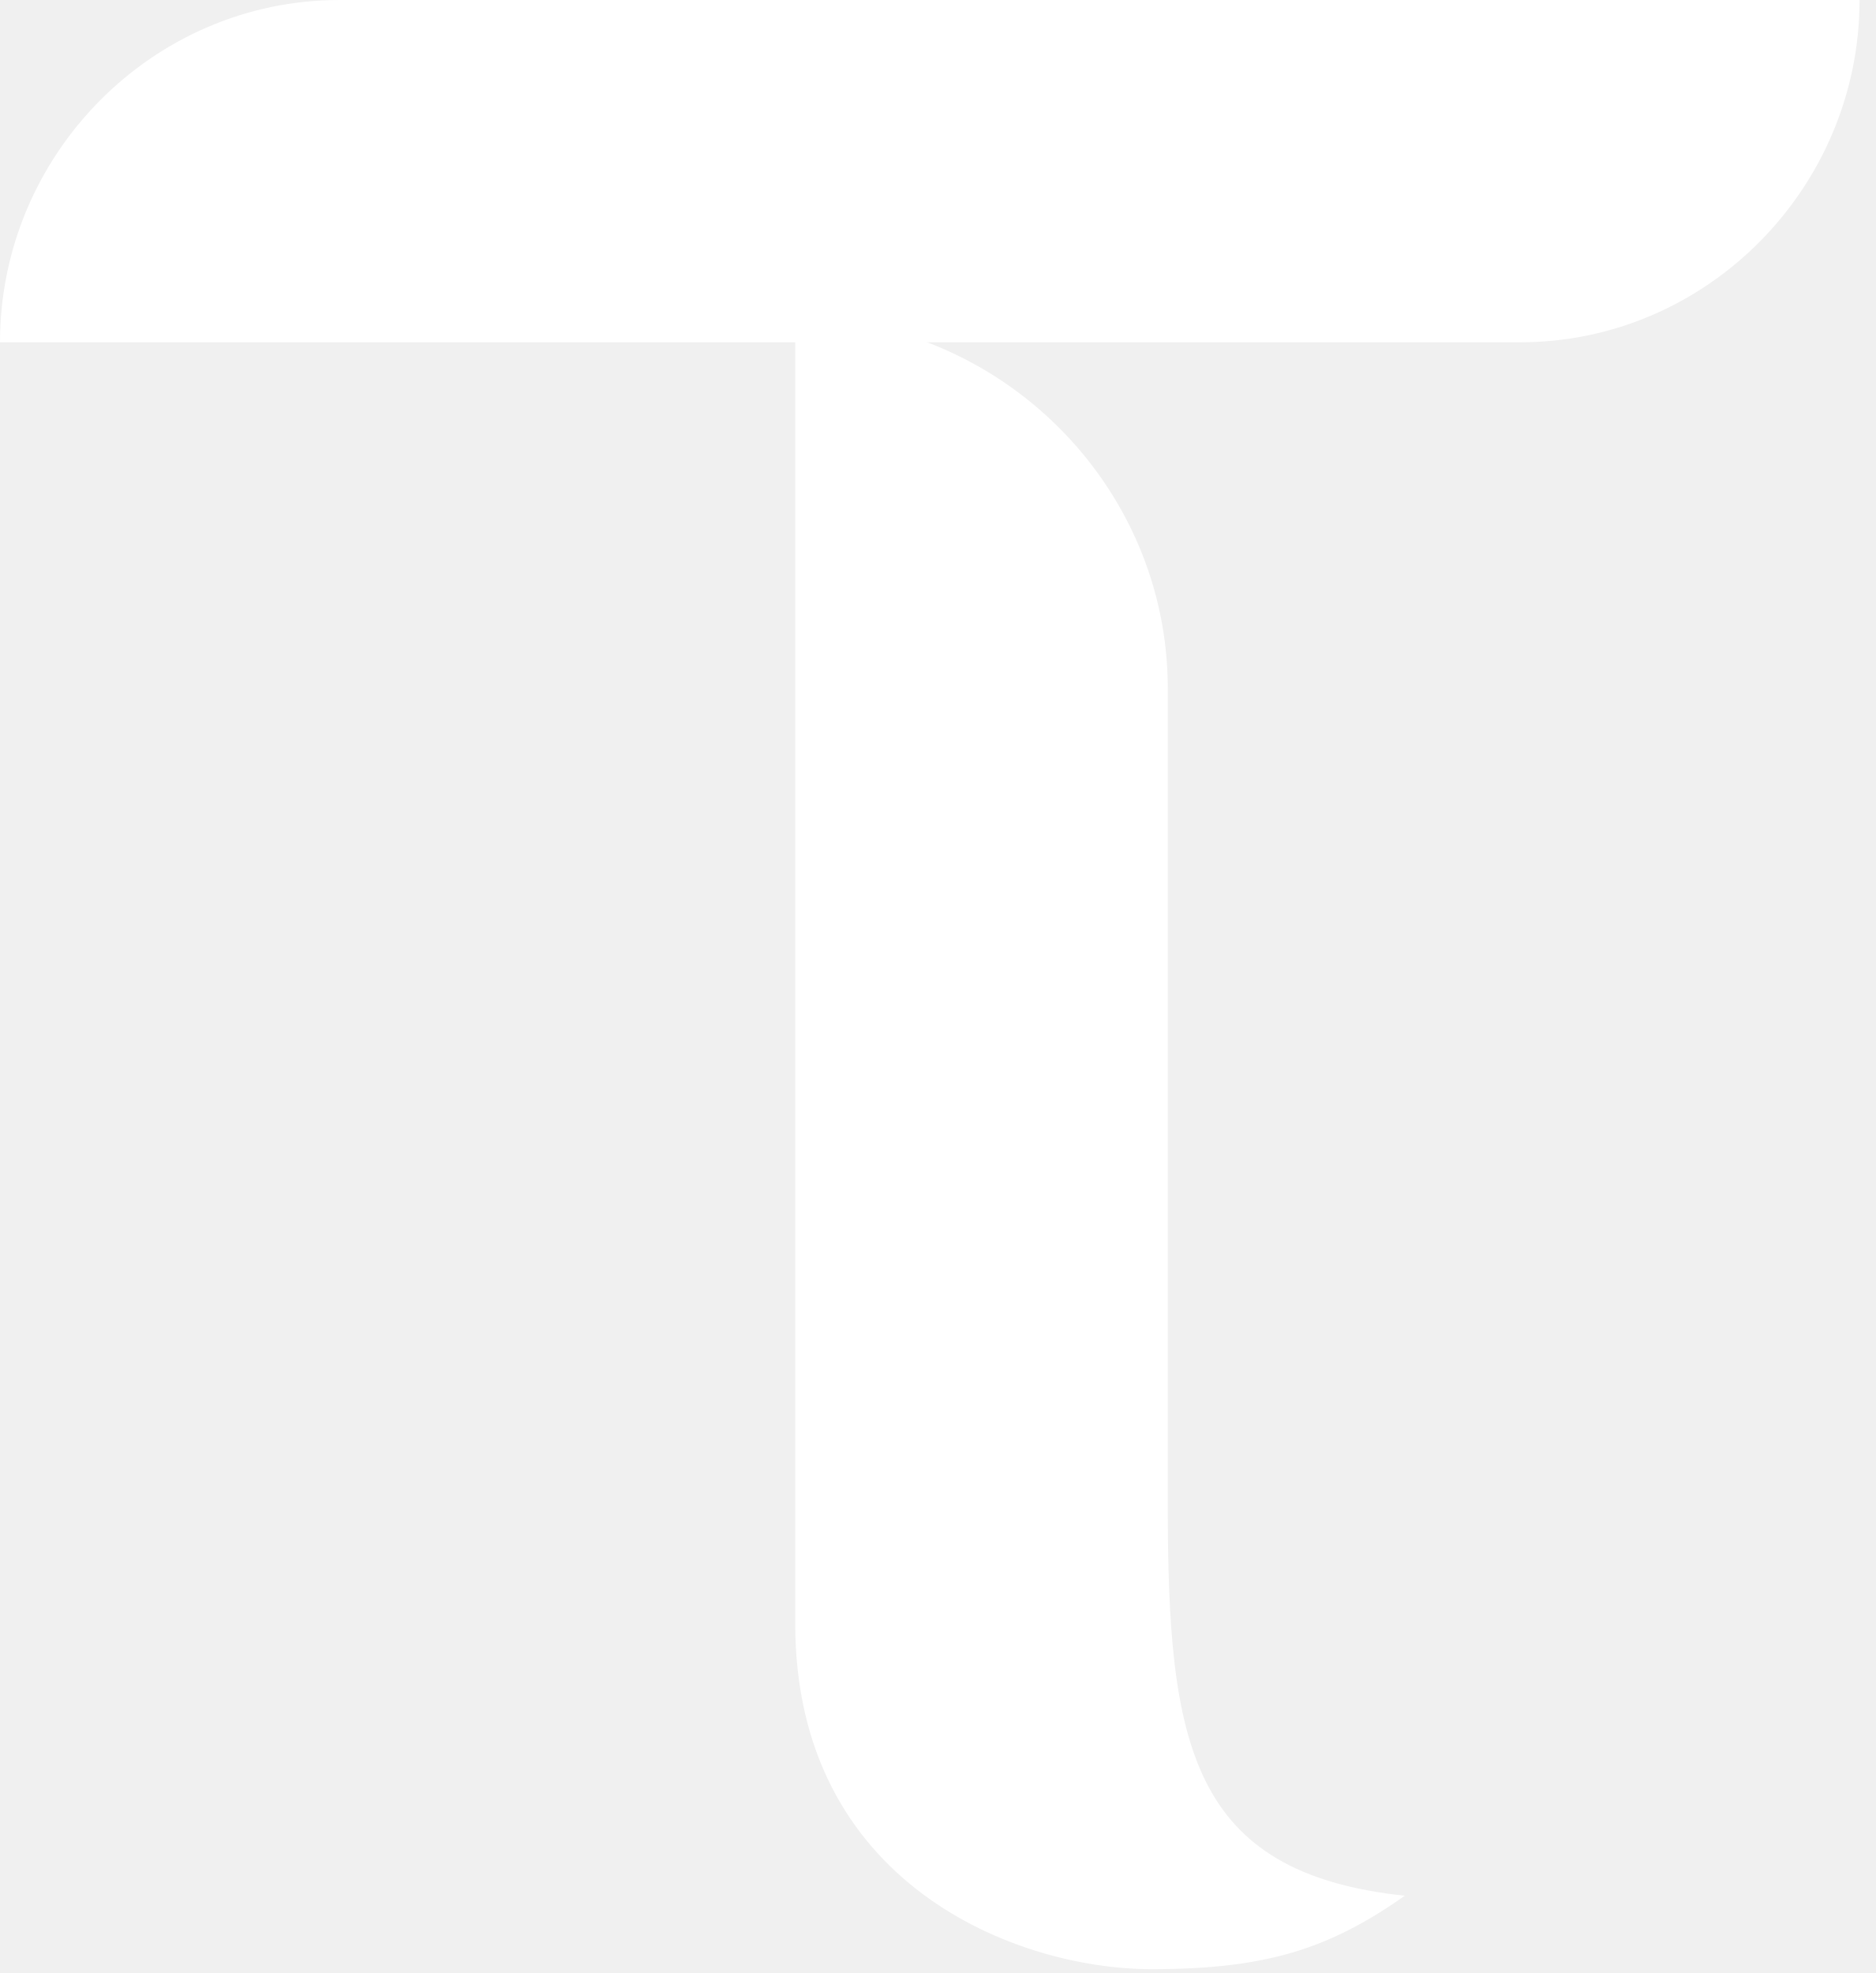
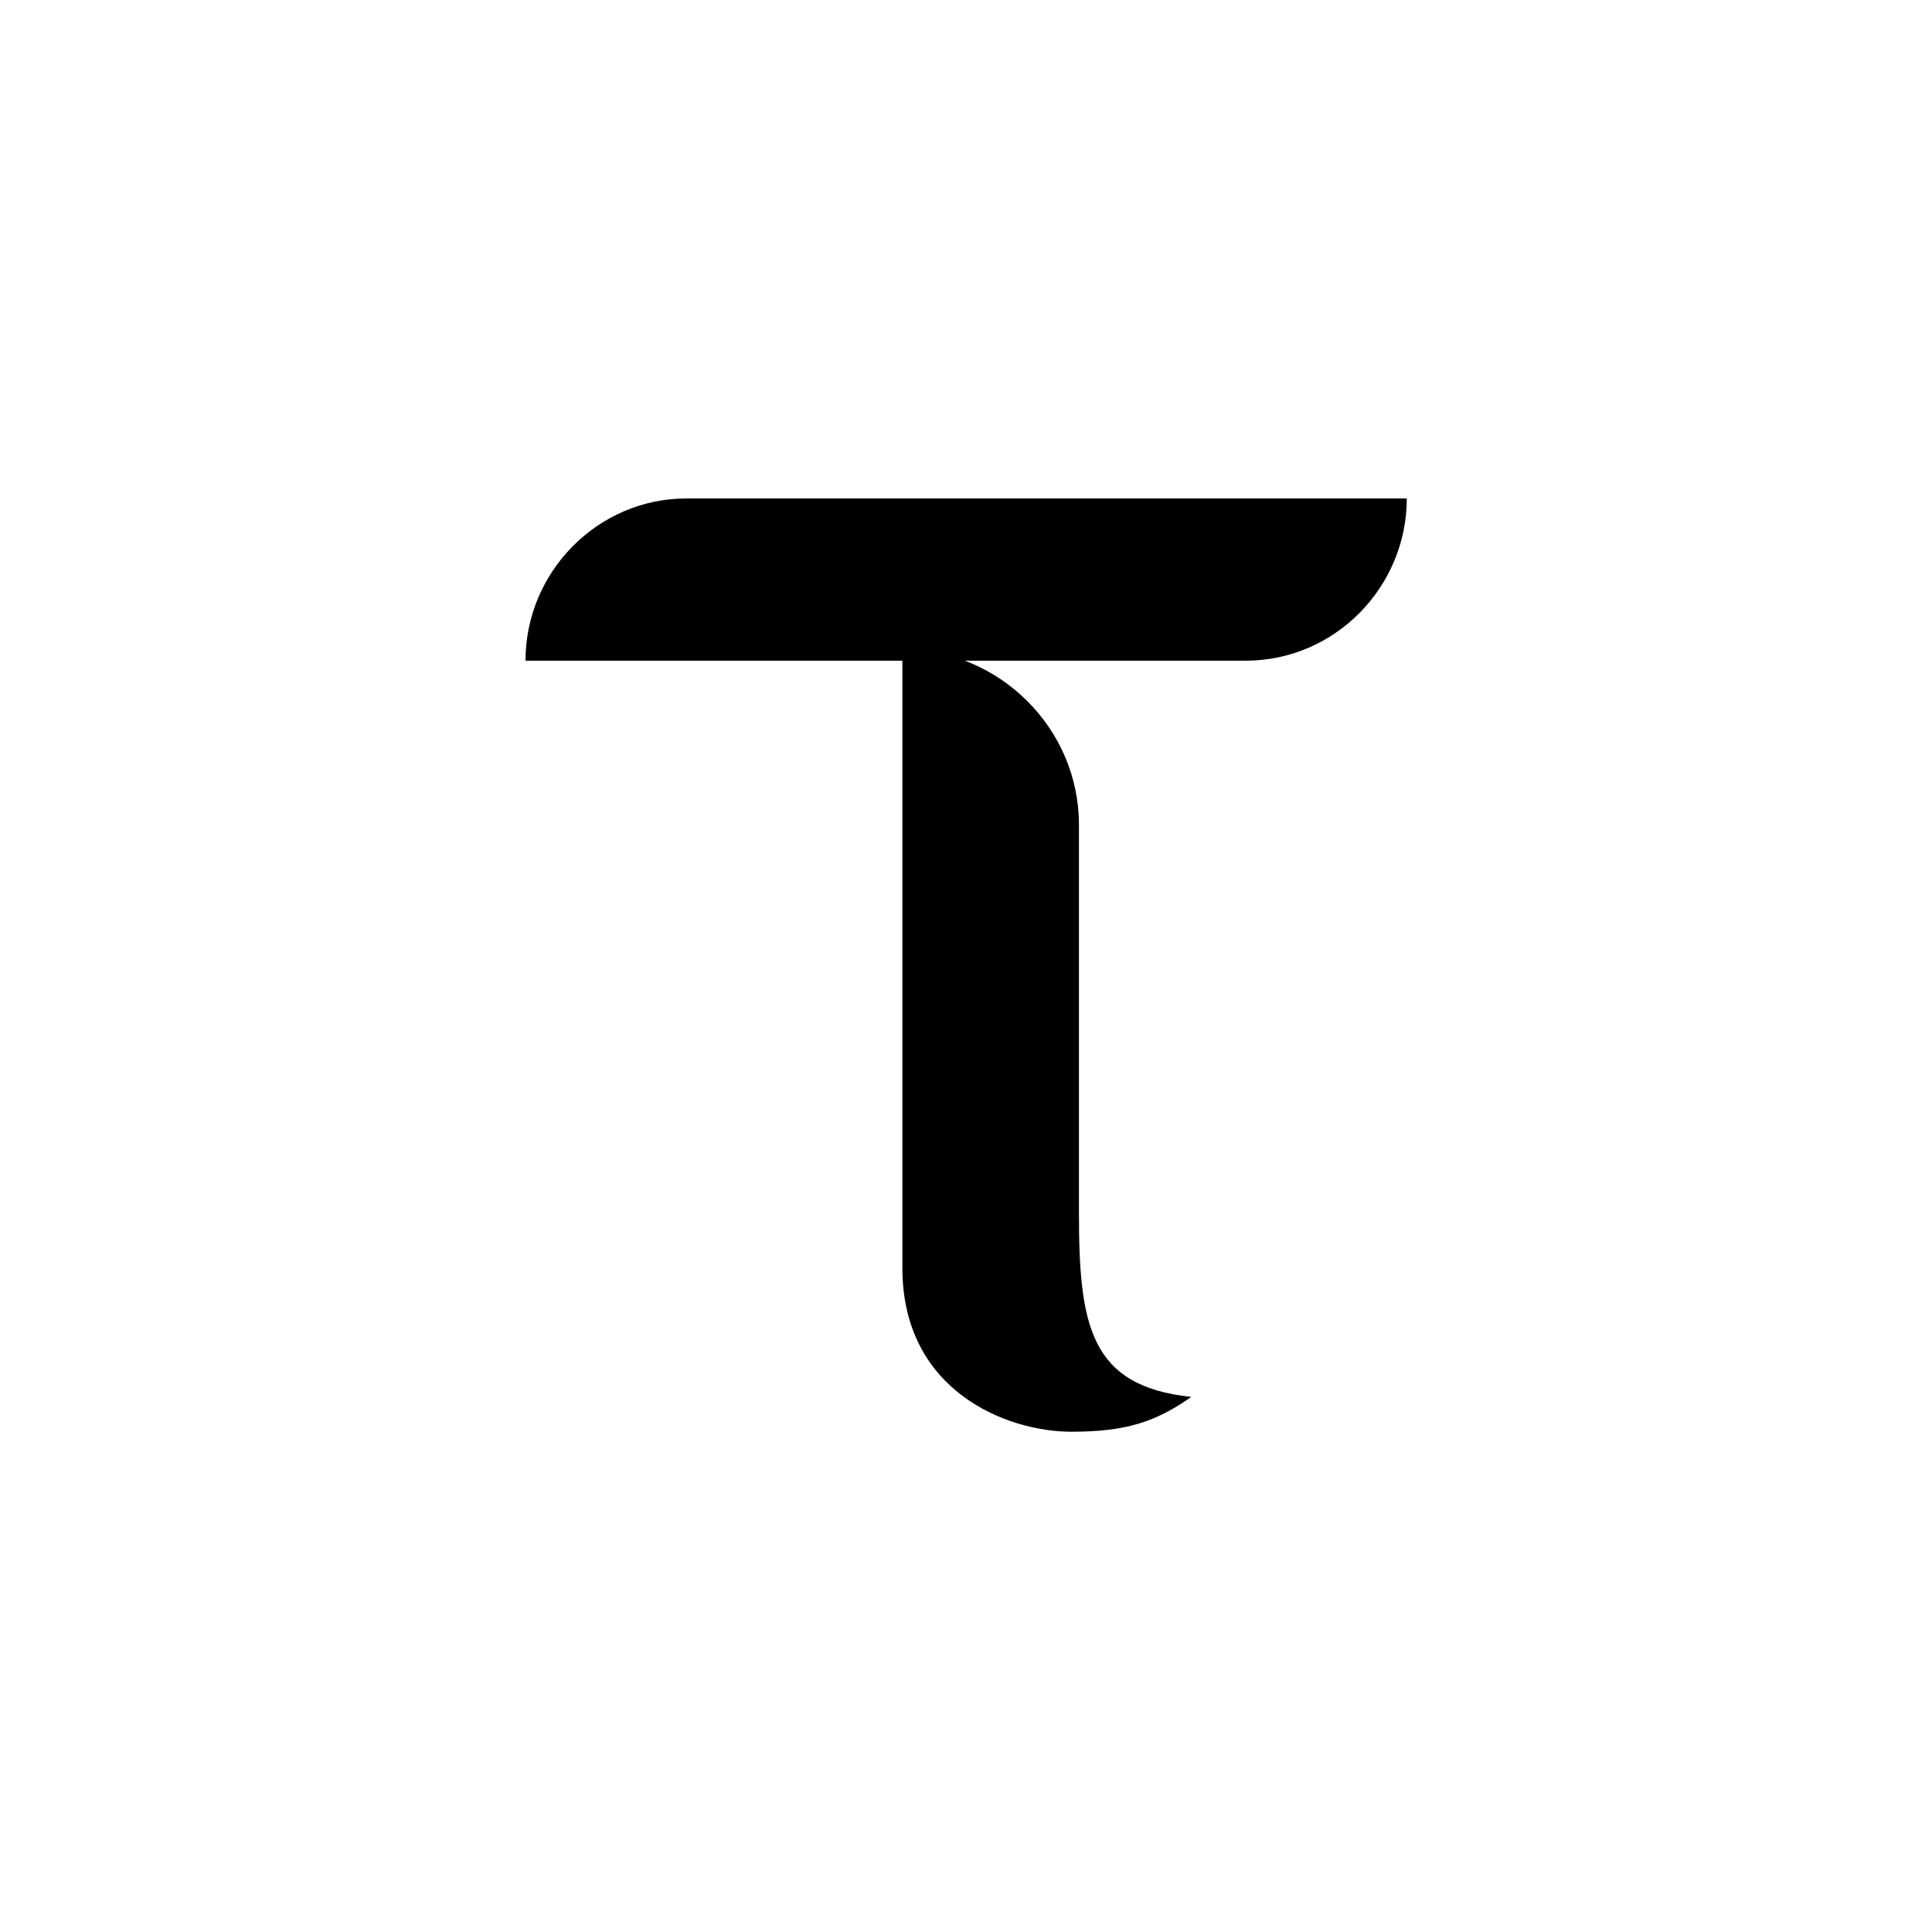
- <svg xmlns="http://www.w3.org/2000/svg" width="115" height="121" viewBox="0 0 115 121" fill="none">
-   <path d="M20.827 0C9.338 0 0 9.503 0 20.993H93.21C104.7 20.993 114.038 11.49 114.038 0H20.827Z" fill="white" />
-   <path d="M71.615 92.322V42.223C71.615 29.707 61.284 19.508 48.768 19.508V99.573C48.768 115.5 62.278 120.765 70.622 120.765C77.542 120.765 81.45 119.573 86.151 116.261C72.973 114.871 71.615 106.924 71.615 92.322Z" fill="white" />
+ <svg xmlns="http://www.w3.org/2000/svg" width="500" height="500" viewBox="0 0 500 500" fill="none">
+   <rect width="500" height="500" fill="white" />
+   <g transform="translate(136 129) scale(2)">
+     <path d="M20.827 0C9.338 0 0 9.503 0 20.993H93.21C104.7 20.993 114.038 11.49 114.038 0H20.827Z" fill="black" />
+     <path d="M71.615 92.322V42.223C71.615 29.707 61.284 19.508 48.768 19.508V99.573C48.768 115.5 62.278 120.765 70.622 120.765C77.542 120.765 81.45 119.573 86.151 116.261C72.973 114.871 71.615 106.924 71.615 92.322Z" fill="black" />
+   </g>
</svg>
